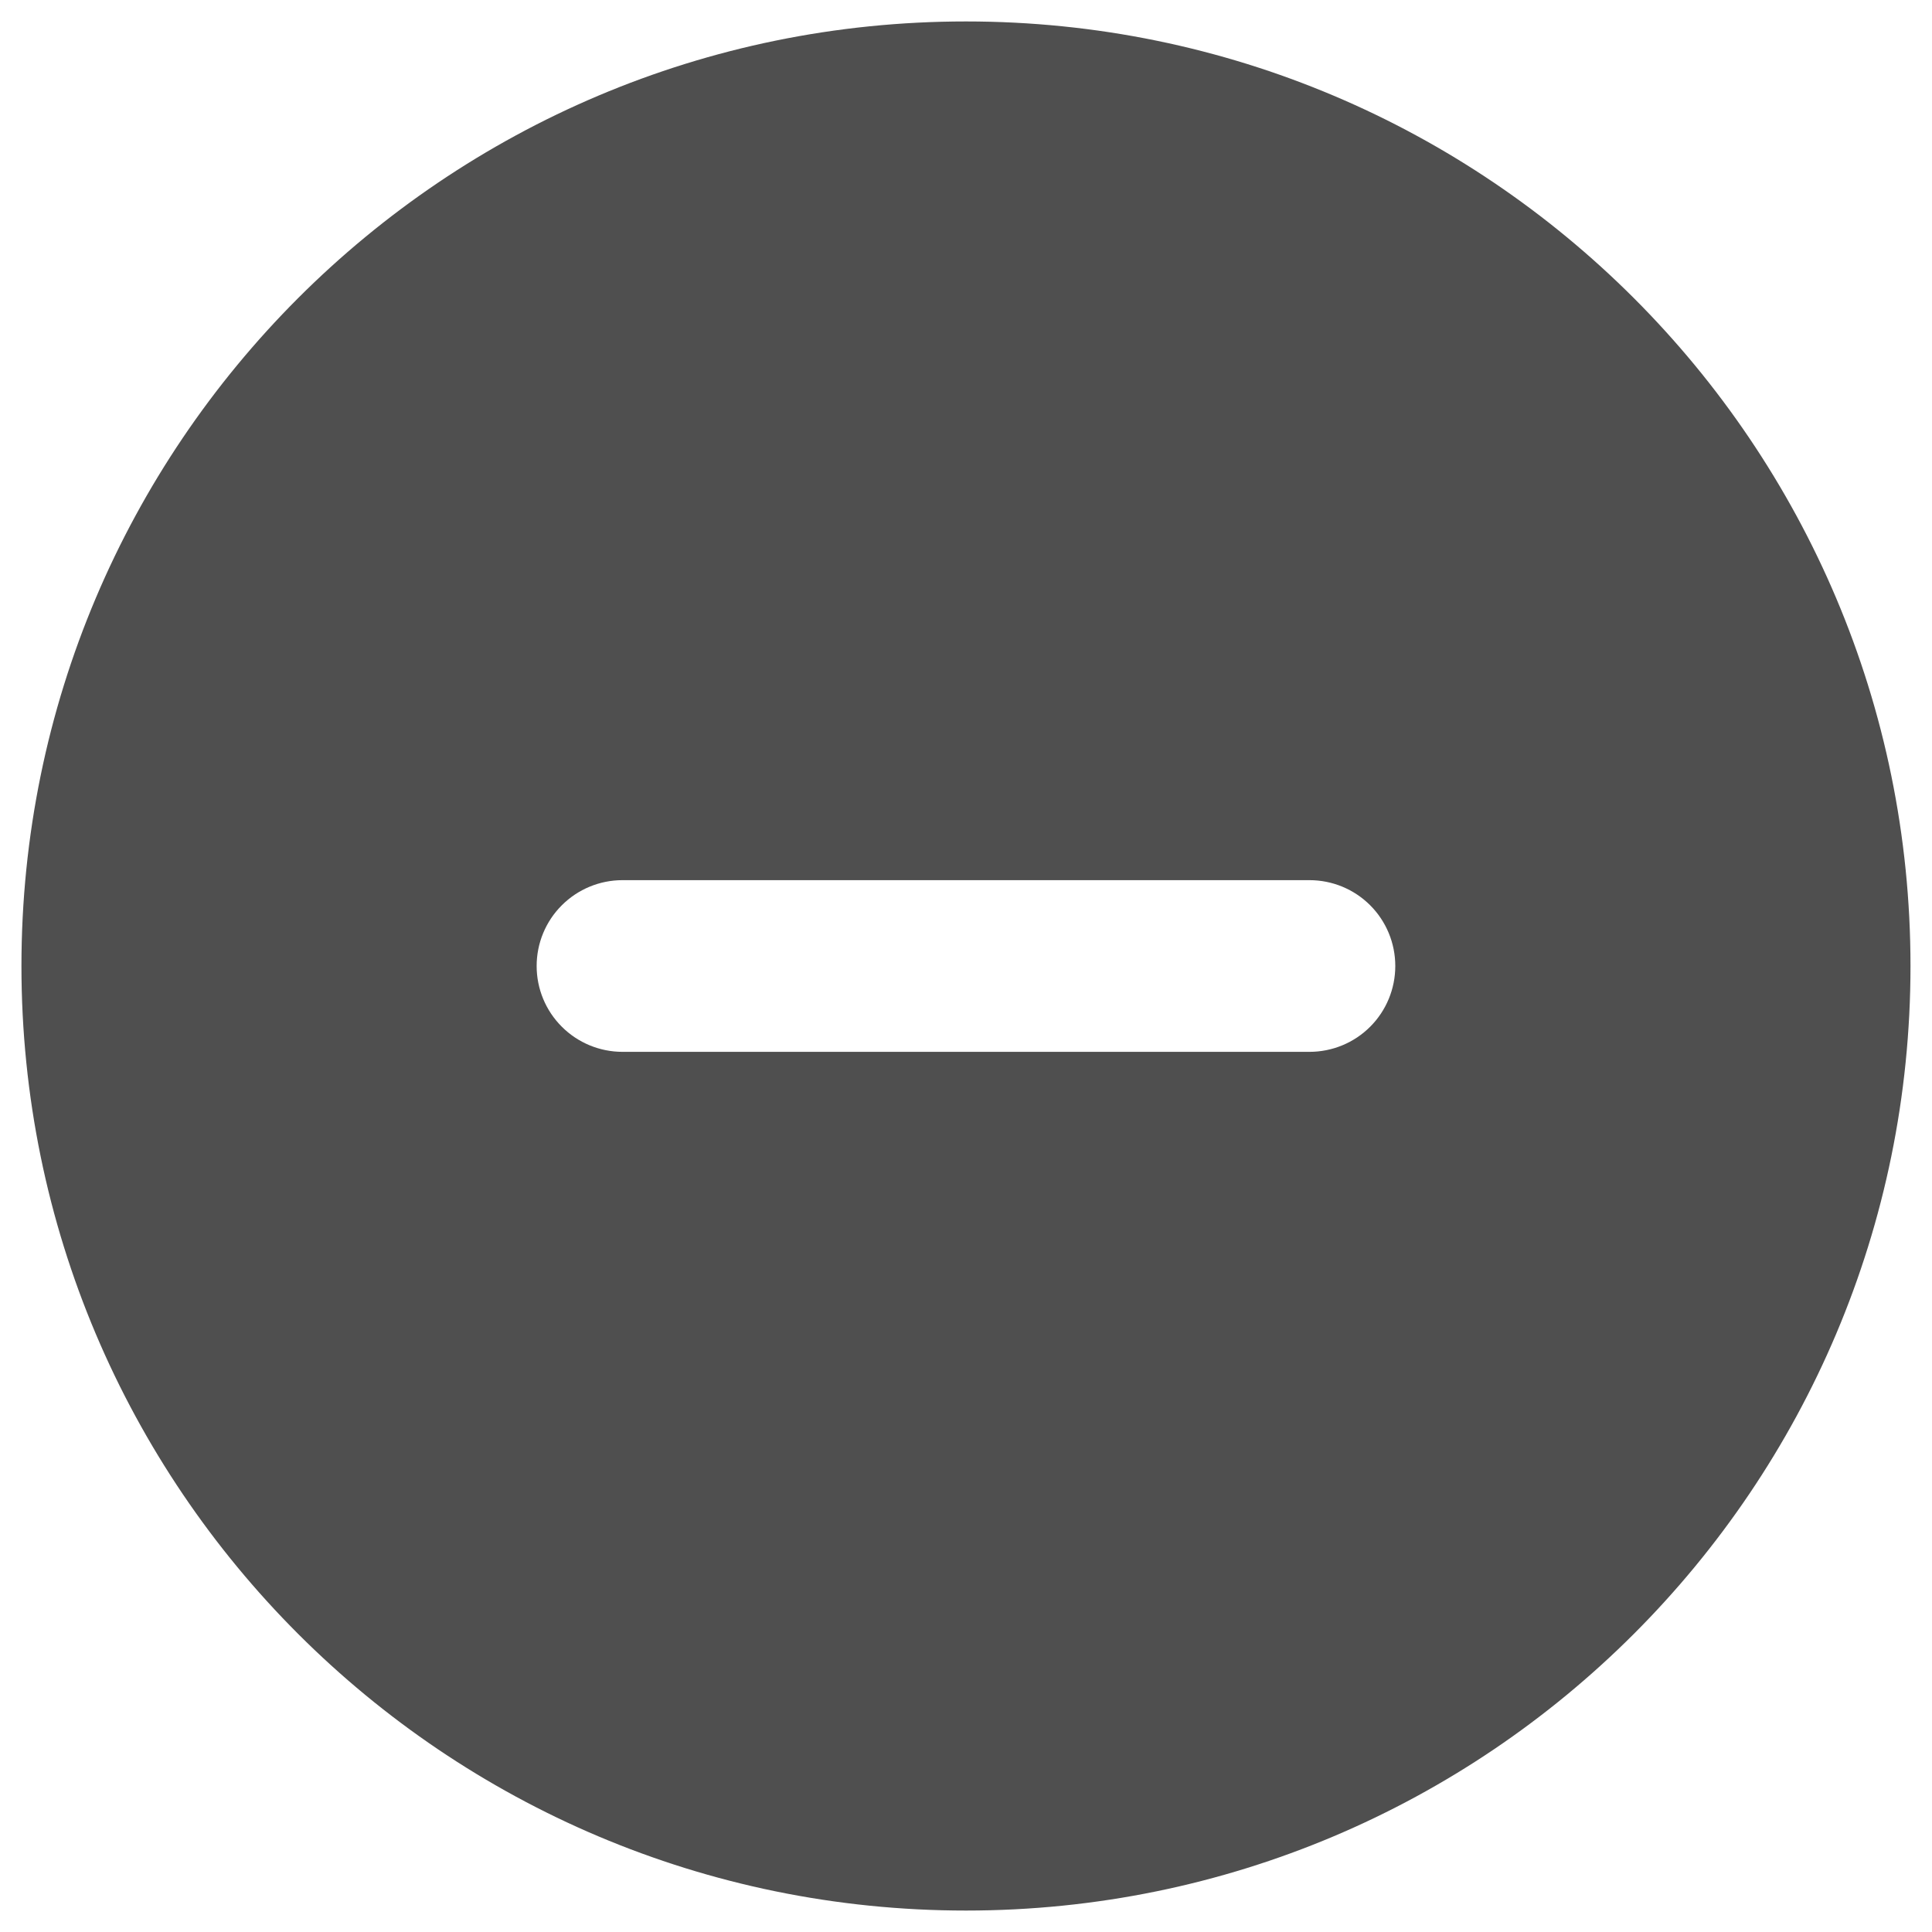
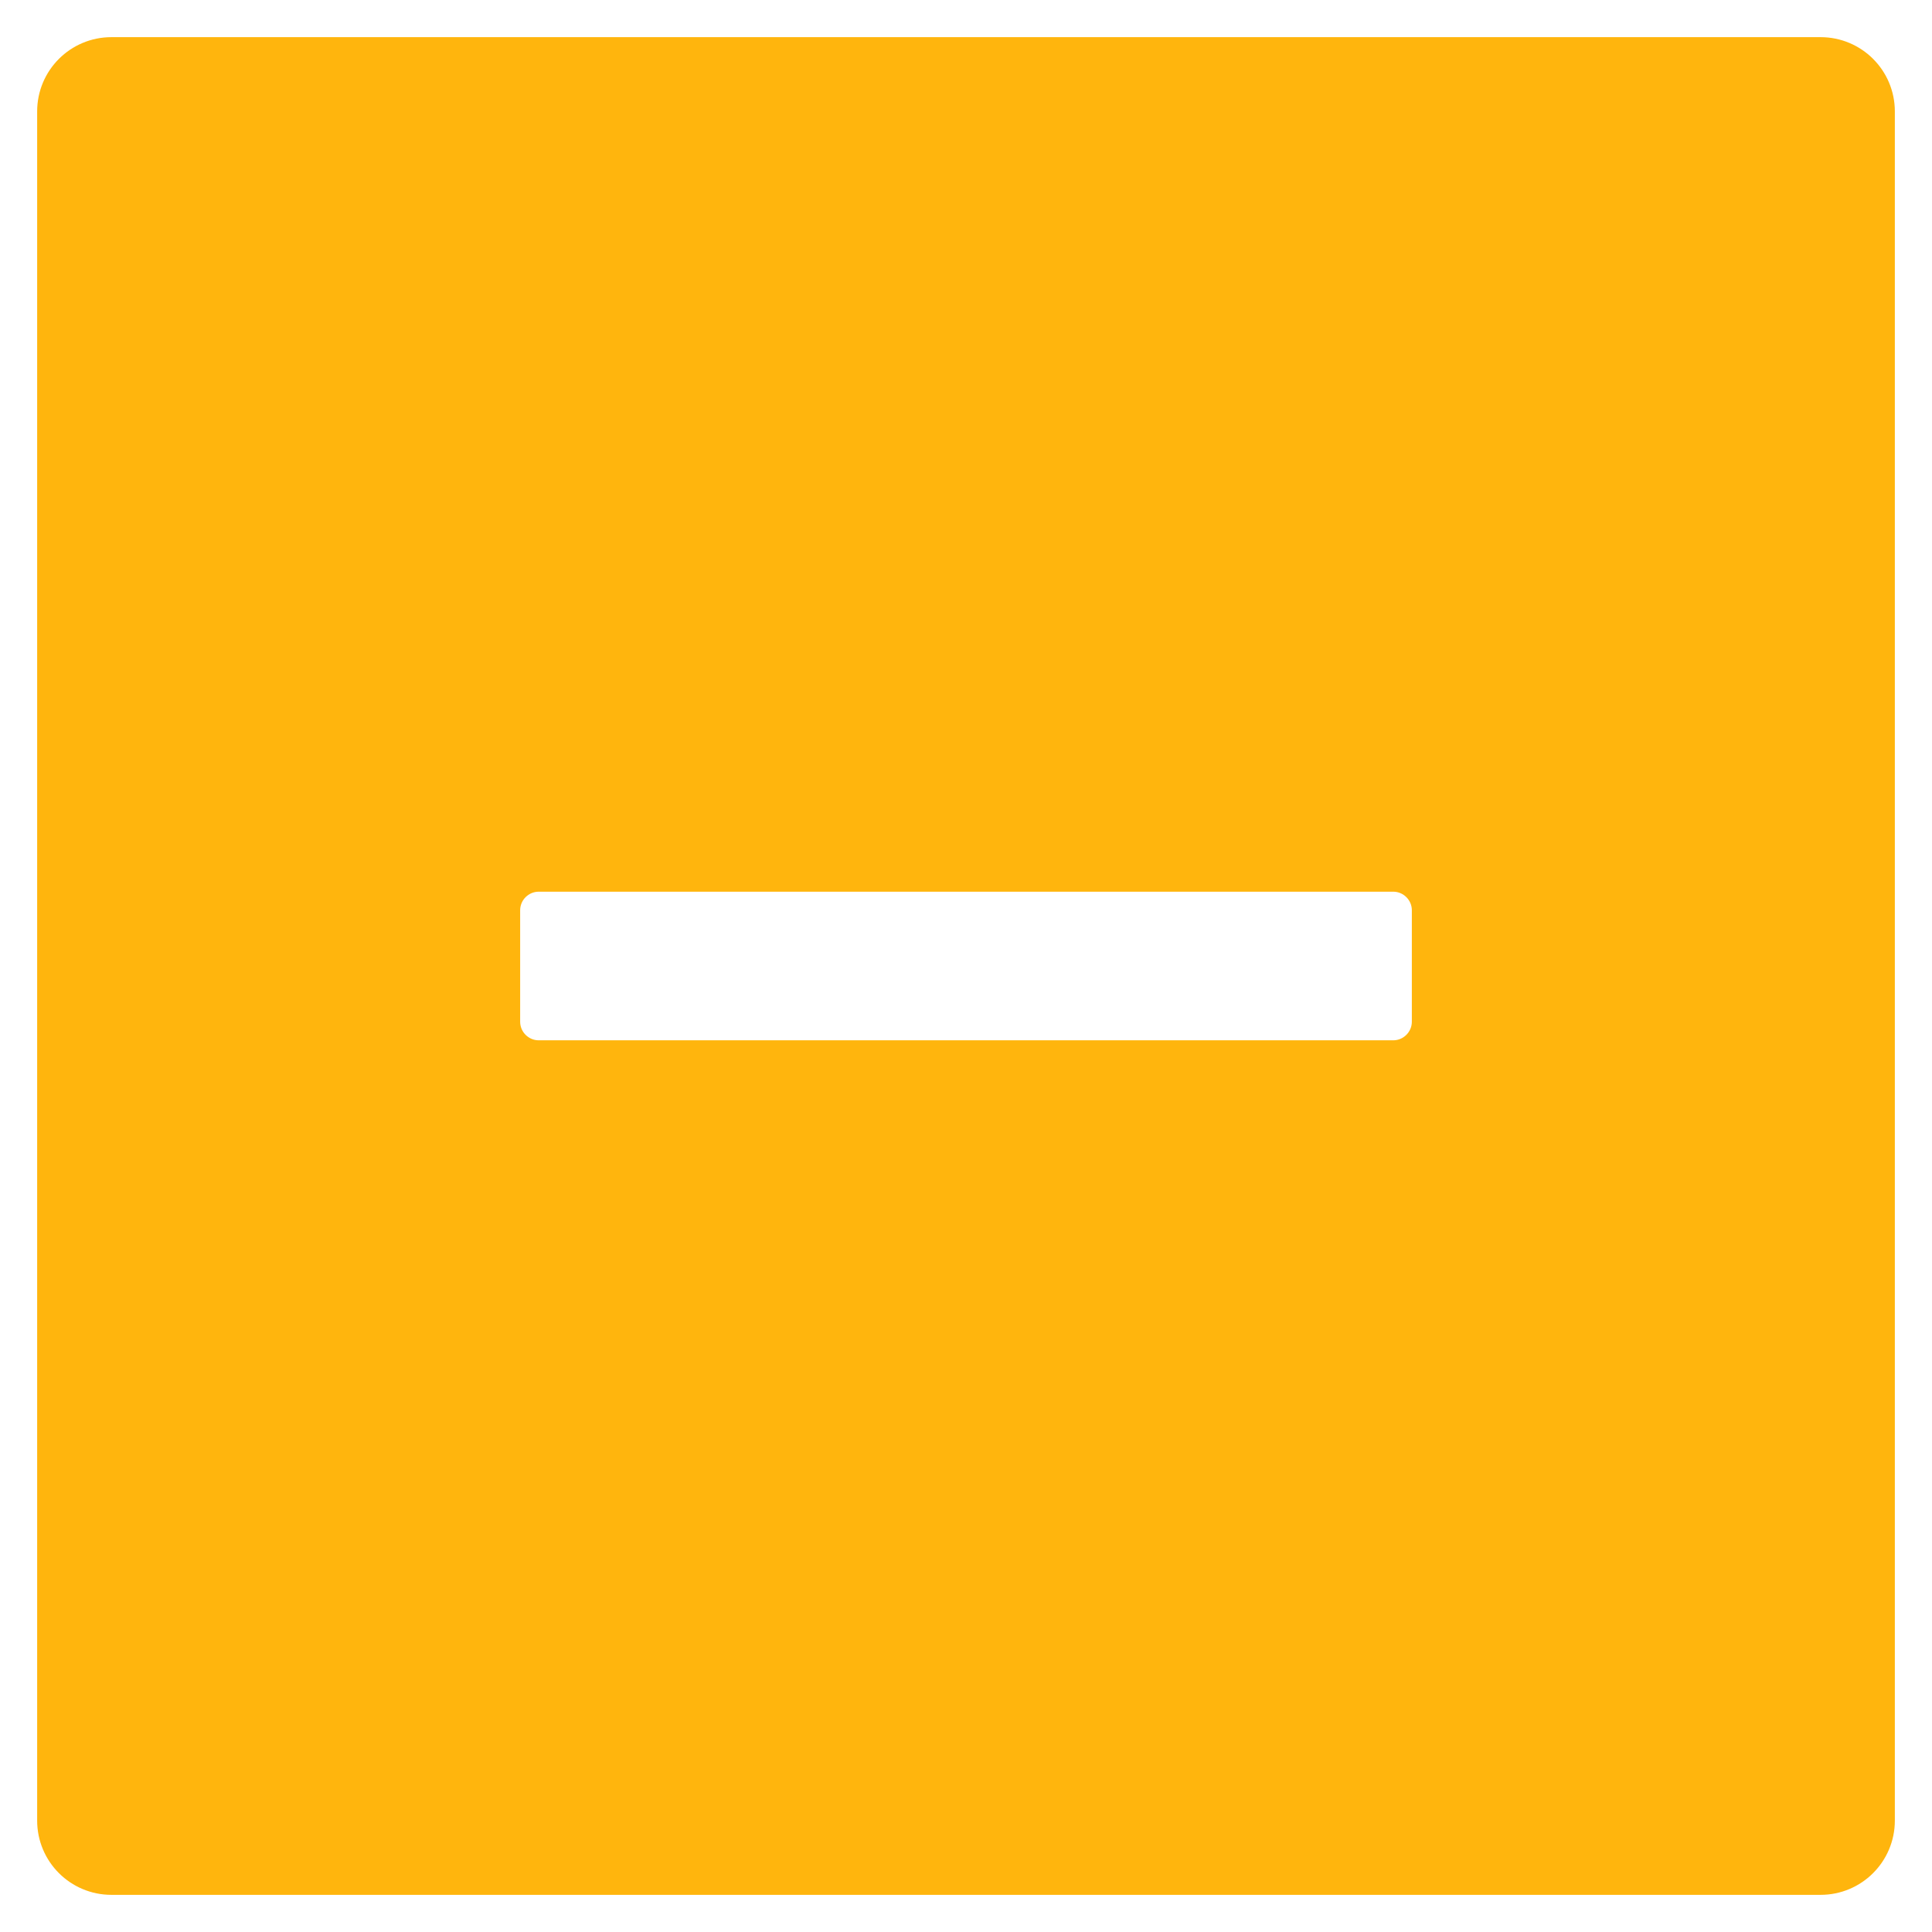
- <svg xmlns="http://www.w3.org/2000/svg" width="30" height="30" viewBox="0 0 30 30" fill="none">
-   <path fill-rule="evenodd" clip-rule="evenodd" d="M15 0.333C6.9 0.333 0.333 6.9 0.333 15C0.333 23.1 6.9 29.667 15 29.667C23.1 29.667 29.666 23.1 29.666 15C29.666 6.9 23.1 0.333 15 0.333ZM9.666 13.667C9.313 13.667 8.974 13.807 8.724 14.057C8.473 14.307 8.333 14.646 8.333 15C8.333 15.354 8.473 15.693 8.724 15.943C8.974 16.193 9.313 16.333 9.666 16.333H20.333C20.687 16.333 21.026 16.193 21.276 15.943C21.526 15.693 21.666 15.354 21.666 15C21.666 14.646 21.526 14.307 21.276 14.057C21.026 13.807 20.687 13.667 20.333 13.667H9.666Z" fill="#4F4F4F" />
+ <svg xmlns="http://www.w3.org/2000/svg" width="26" height="26" viewBox="0 0 26 26" fill="none">
+   <path d="M24.5 0.5H1.5C0.947 0.5 0.5 0.947 0.5 1.5V24.5C0.5 25.053 0.947 25.5 1.5 25.5H24.5C25.053 25.5 25.5 25.053 25.5 24.5V1.5C25.5 0.947 25.053 0.5 24.5 0.5ZM19 13.75C19 13.887 18.887 14 18.75 14H7.25C7.112 14 7 13.887 7 13.75V12.25C7 12.113 7.112 12 7.25 12H18.75C18.887 12 19 12.113 19 12.25V13.75Z" fill="#FFB50D" />
</svg>
